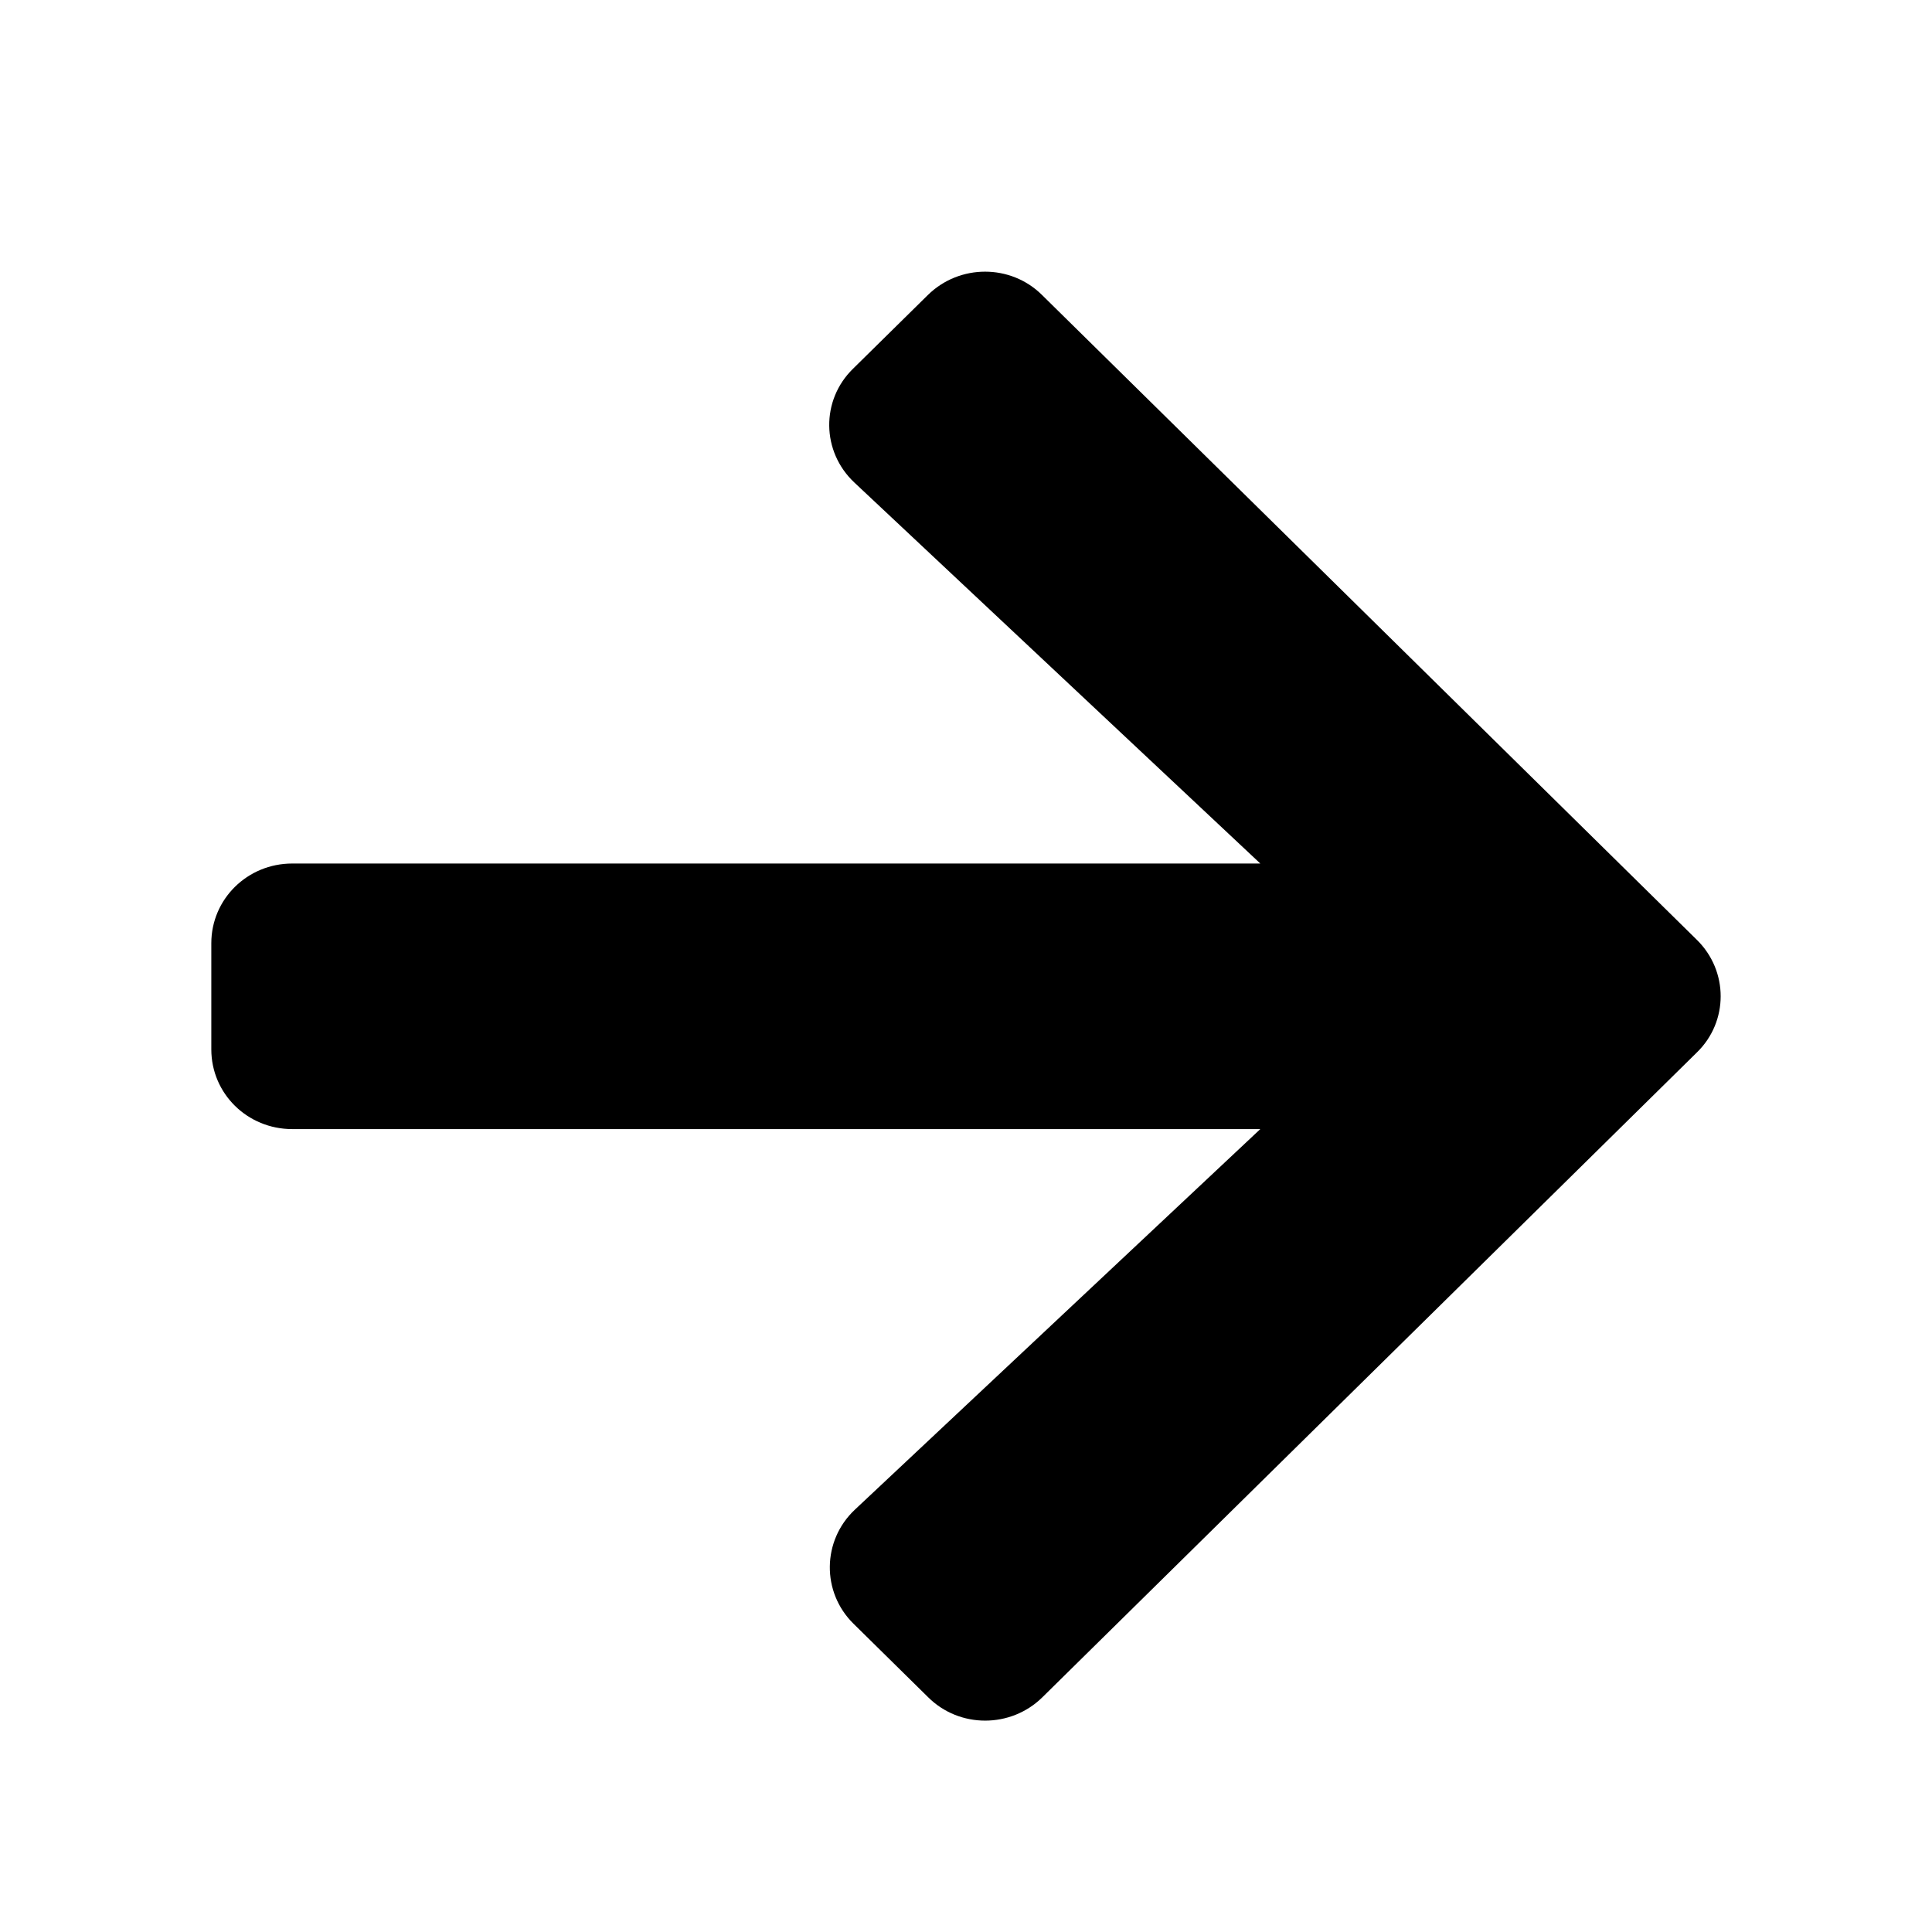
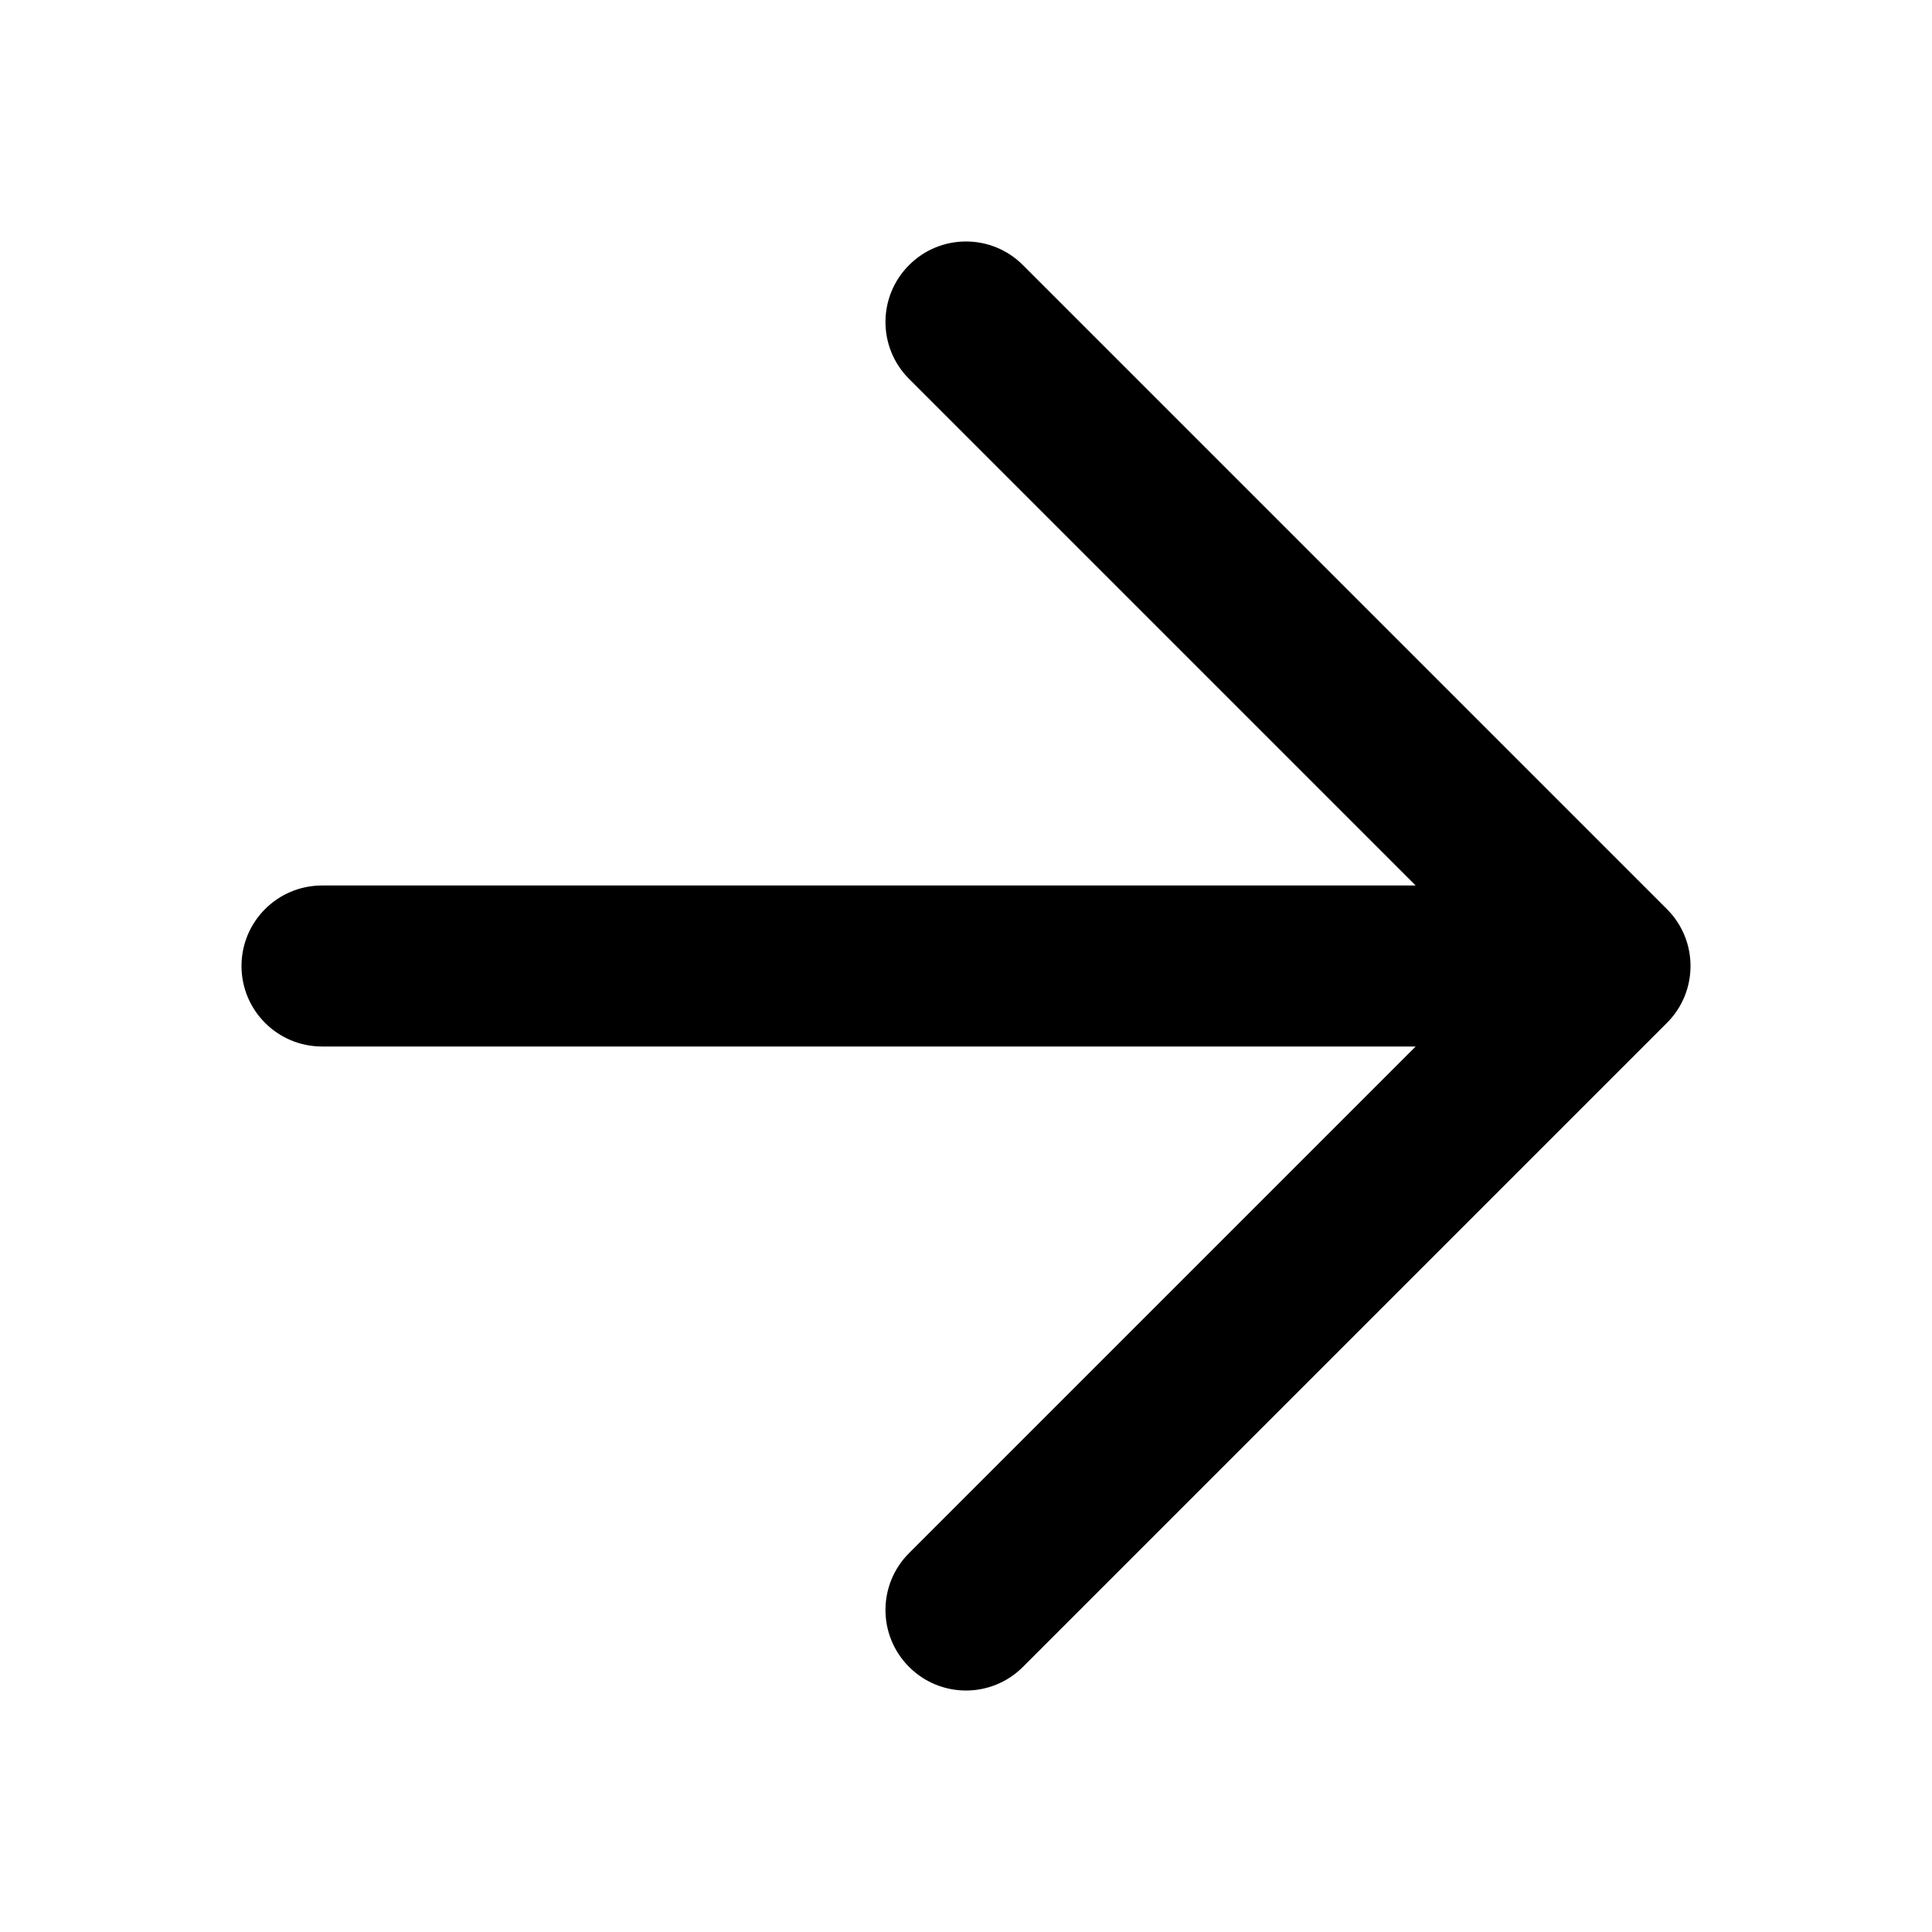
<svg xmlns="http://www.w3.org/2000/svg" width="24" height="24" viewBox="0 0 24 24" fill="none">
-   <path d="M10.597 4.58L11.526 3.665C11.919 3.278 12.556 3.278 12.945 3.665L21.08 11.676C21.473 12.063 21.473 12.69 21.08 13.073L12.949 21.084C12.556 21.471 11.919 21.471 11.53 21.084L10.601 20.169C10.204 19.777 10.212 19.138 10.618 18.755L15.656 14.026L3.63 14.026C3.073 14.026 2.625 13.585 2.625 13.036L2.625 11.717C2.625 11.169 3.073 10.727 3.63 10.727L15.656 10.727L10.614 5.995C10.204 5.611 10.195 4.972 10.597 4.58V4.58Z" fill="currentColor" />
+   <path d="M4 11C3.448 11 3 11.448 3 12C3 12.552 3.448 13 4 13L4 11ZM20 12L20.707 12.707C21.098 12.317 21.098 11.683 20.707 11.293L20 12ZM12.707 3.293C12.317 2.902 11.683 2.902 11.293 3.293C10.902 3.683 10.902 4.317 11.293 4.707L12.707 3.293ZM11.293 19.293C10.902 19.683 10.902 20.317 11.293 20.707C11.683 21.098 12.317 21.098 12.707 20.707L11.293 19.293ZM4 13L20 13L20 11L4 11L4 13ZM11.293 4.707L19.293 12.707L20.707 11.293L12.707 3.293L11.293 4.707ZM19.293 11.293L11.293 19.293L12.707 20.707L20.707 12.707L19.293 11.293Z" fill="currentColor" />
</svg>
